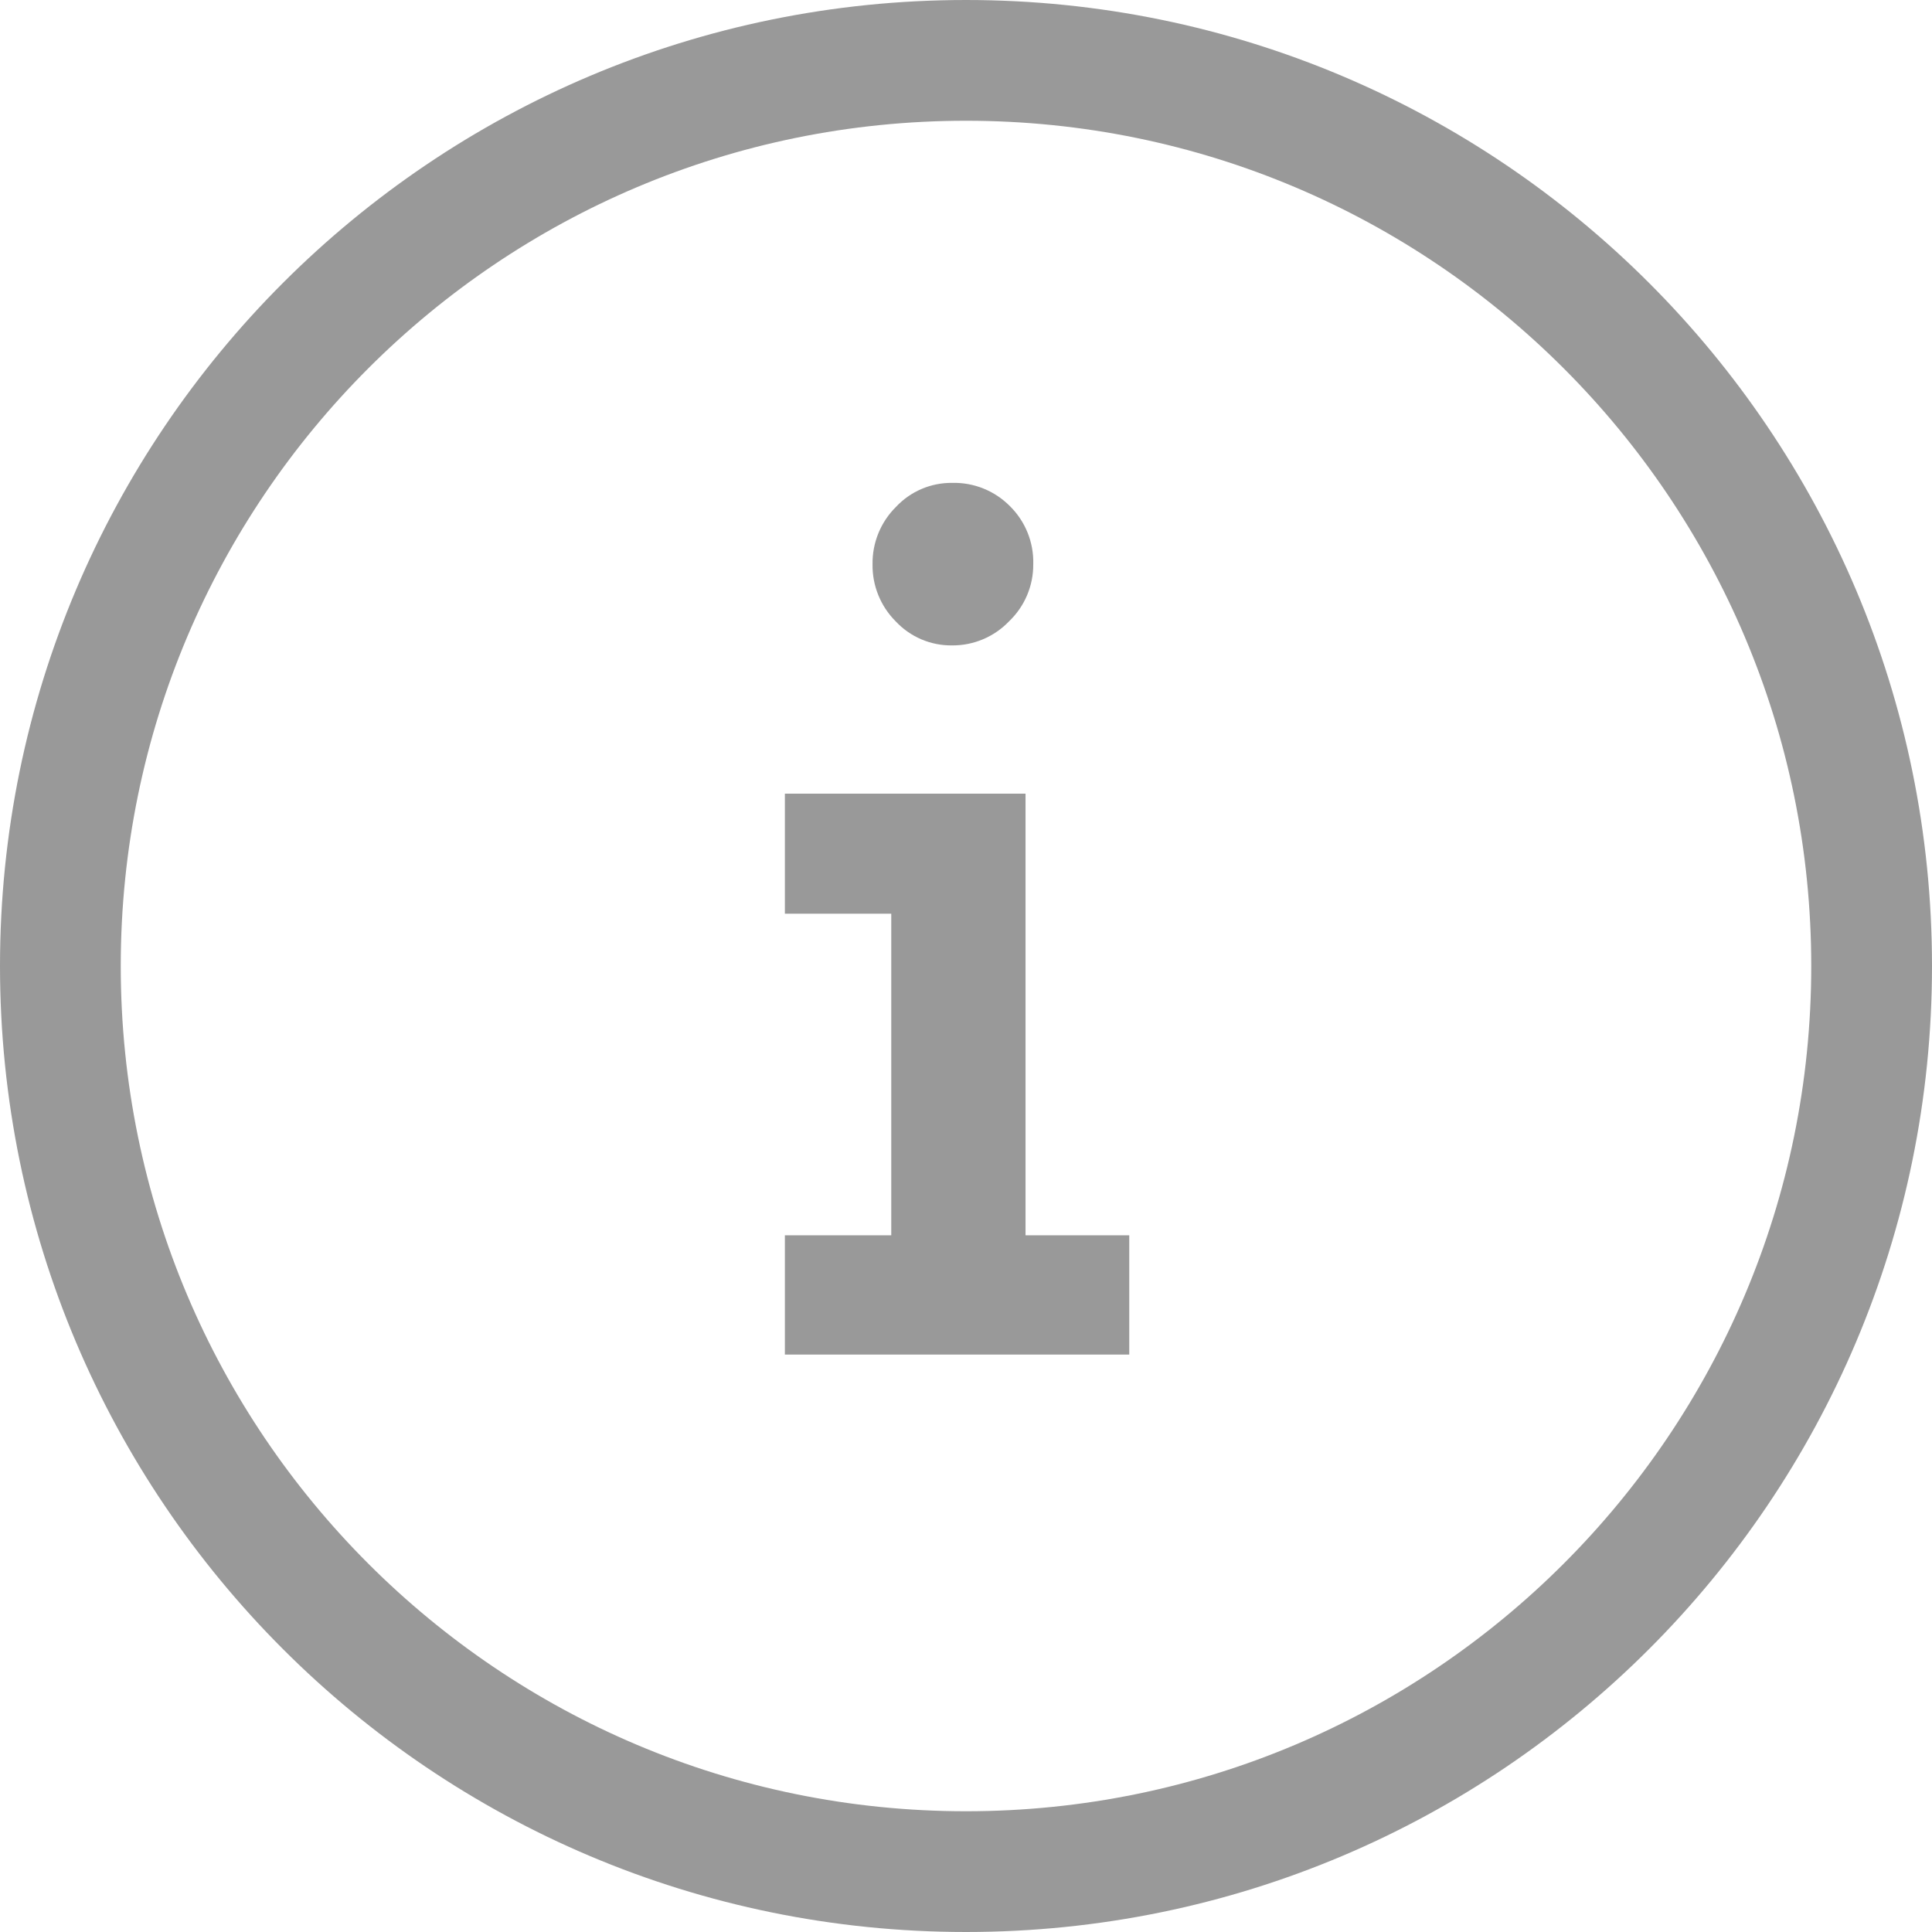
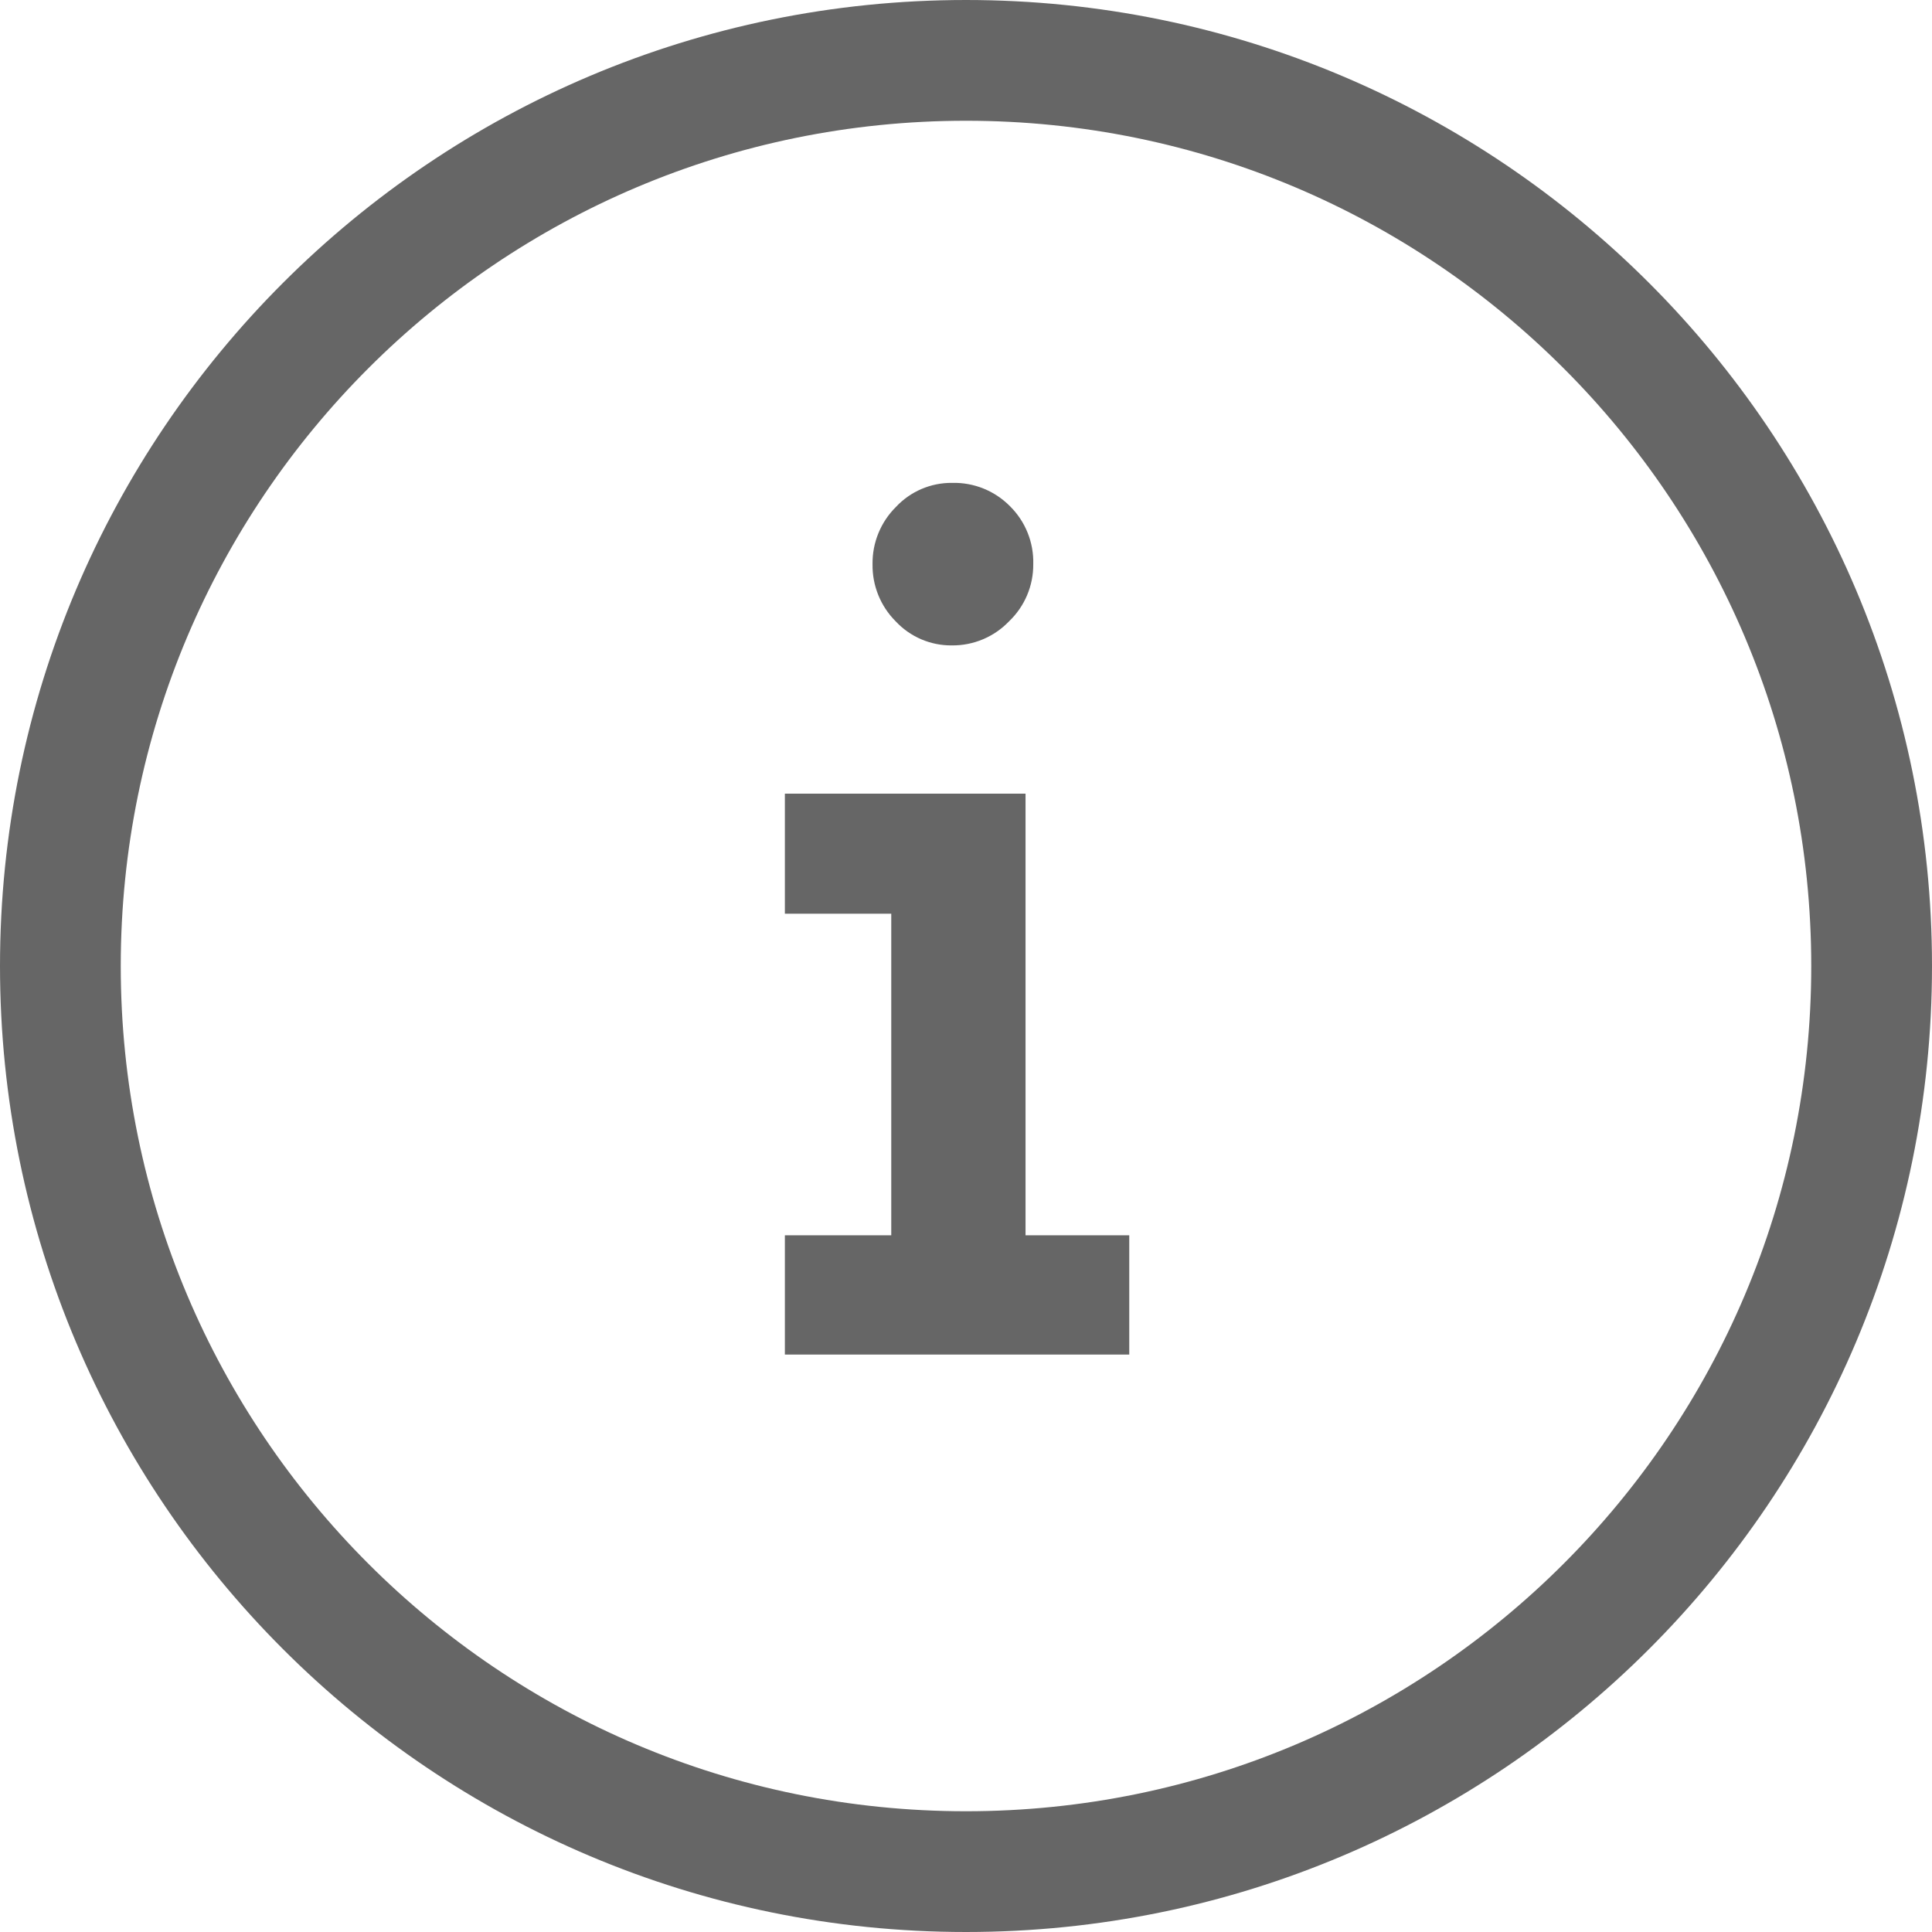
<svg xmlns="http://www.w3.org/2000/svg" id="icon_info_16" width="16" height="16" viewBox="0 0 16 16">
  <rect id="사각형_155148" data-name="사각형 155148" width="16" height="16" fill="#ed007b" opacity="0" />
  <g id="그룹_27523" data-name="그룹 27523" transform="translate(-0.047)">
-     <g id="타원_2526" data-name="타원 2526" transform="translate(0.047)" fill="none" stroke="#999" stroke-width="1">
+     <g id="타원_2526" data-name="타원 2526" transform="translate(0.047)" fill="none" stroke="#666" stroke-width="1">
      <circle cx="8" cy="8" r="8" stroke="none" />
      <circle cx="8" cy="8" r="7.5" fill="none" />
    </g>
  </g>
-   <path id="패스_134350" data-name="패스 134350" d="M2.331-7.546a.646.646,0,0,1-.2.473.646.646,0,0,1-.473.2.628.628,0,0,1-.467-.2A.655.655,0,0,1,1-7.546a.655.655,0,0,1,.193-.473.628.628,0,0,1,.467-.2.649.649,0,0,1,.478.193A.649.649,0,0,1,2.331-7.546Zm.795,5.558V-1H.274v-.988h.881V-4.651H.274v-.994H2.267v3.657Z" transform="translate(6.226 12.218)" fill="#999" />
+   <path id="패스_134350" data-name="패스 134350" d="M2.331-7.546a.646.646,0,0,1-.2.473.646.646,0,0,1-.473.2.628.628,0,0,1-.467-.2A.655.655,0,0,1,1-7.546a.655.655,0,0,1,.193-.473.628.628,0,0,1,.467-.2.649.649,0,0,1,.478.193A.649.649,0,0,1,2.331-7.546Zm.795,5.558V-1H.274v-.988h.881V-4.651H.274v-.994H2.267v3.657Z" transform="translate(6.226 12.218)" fill="#666" />
</svg>
